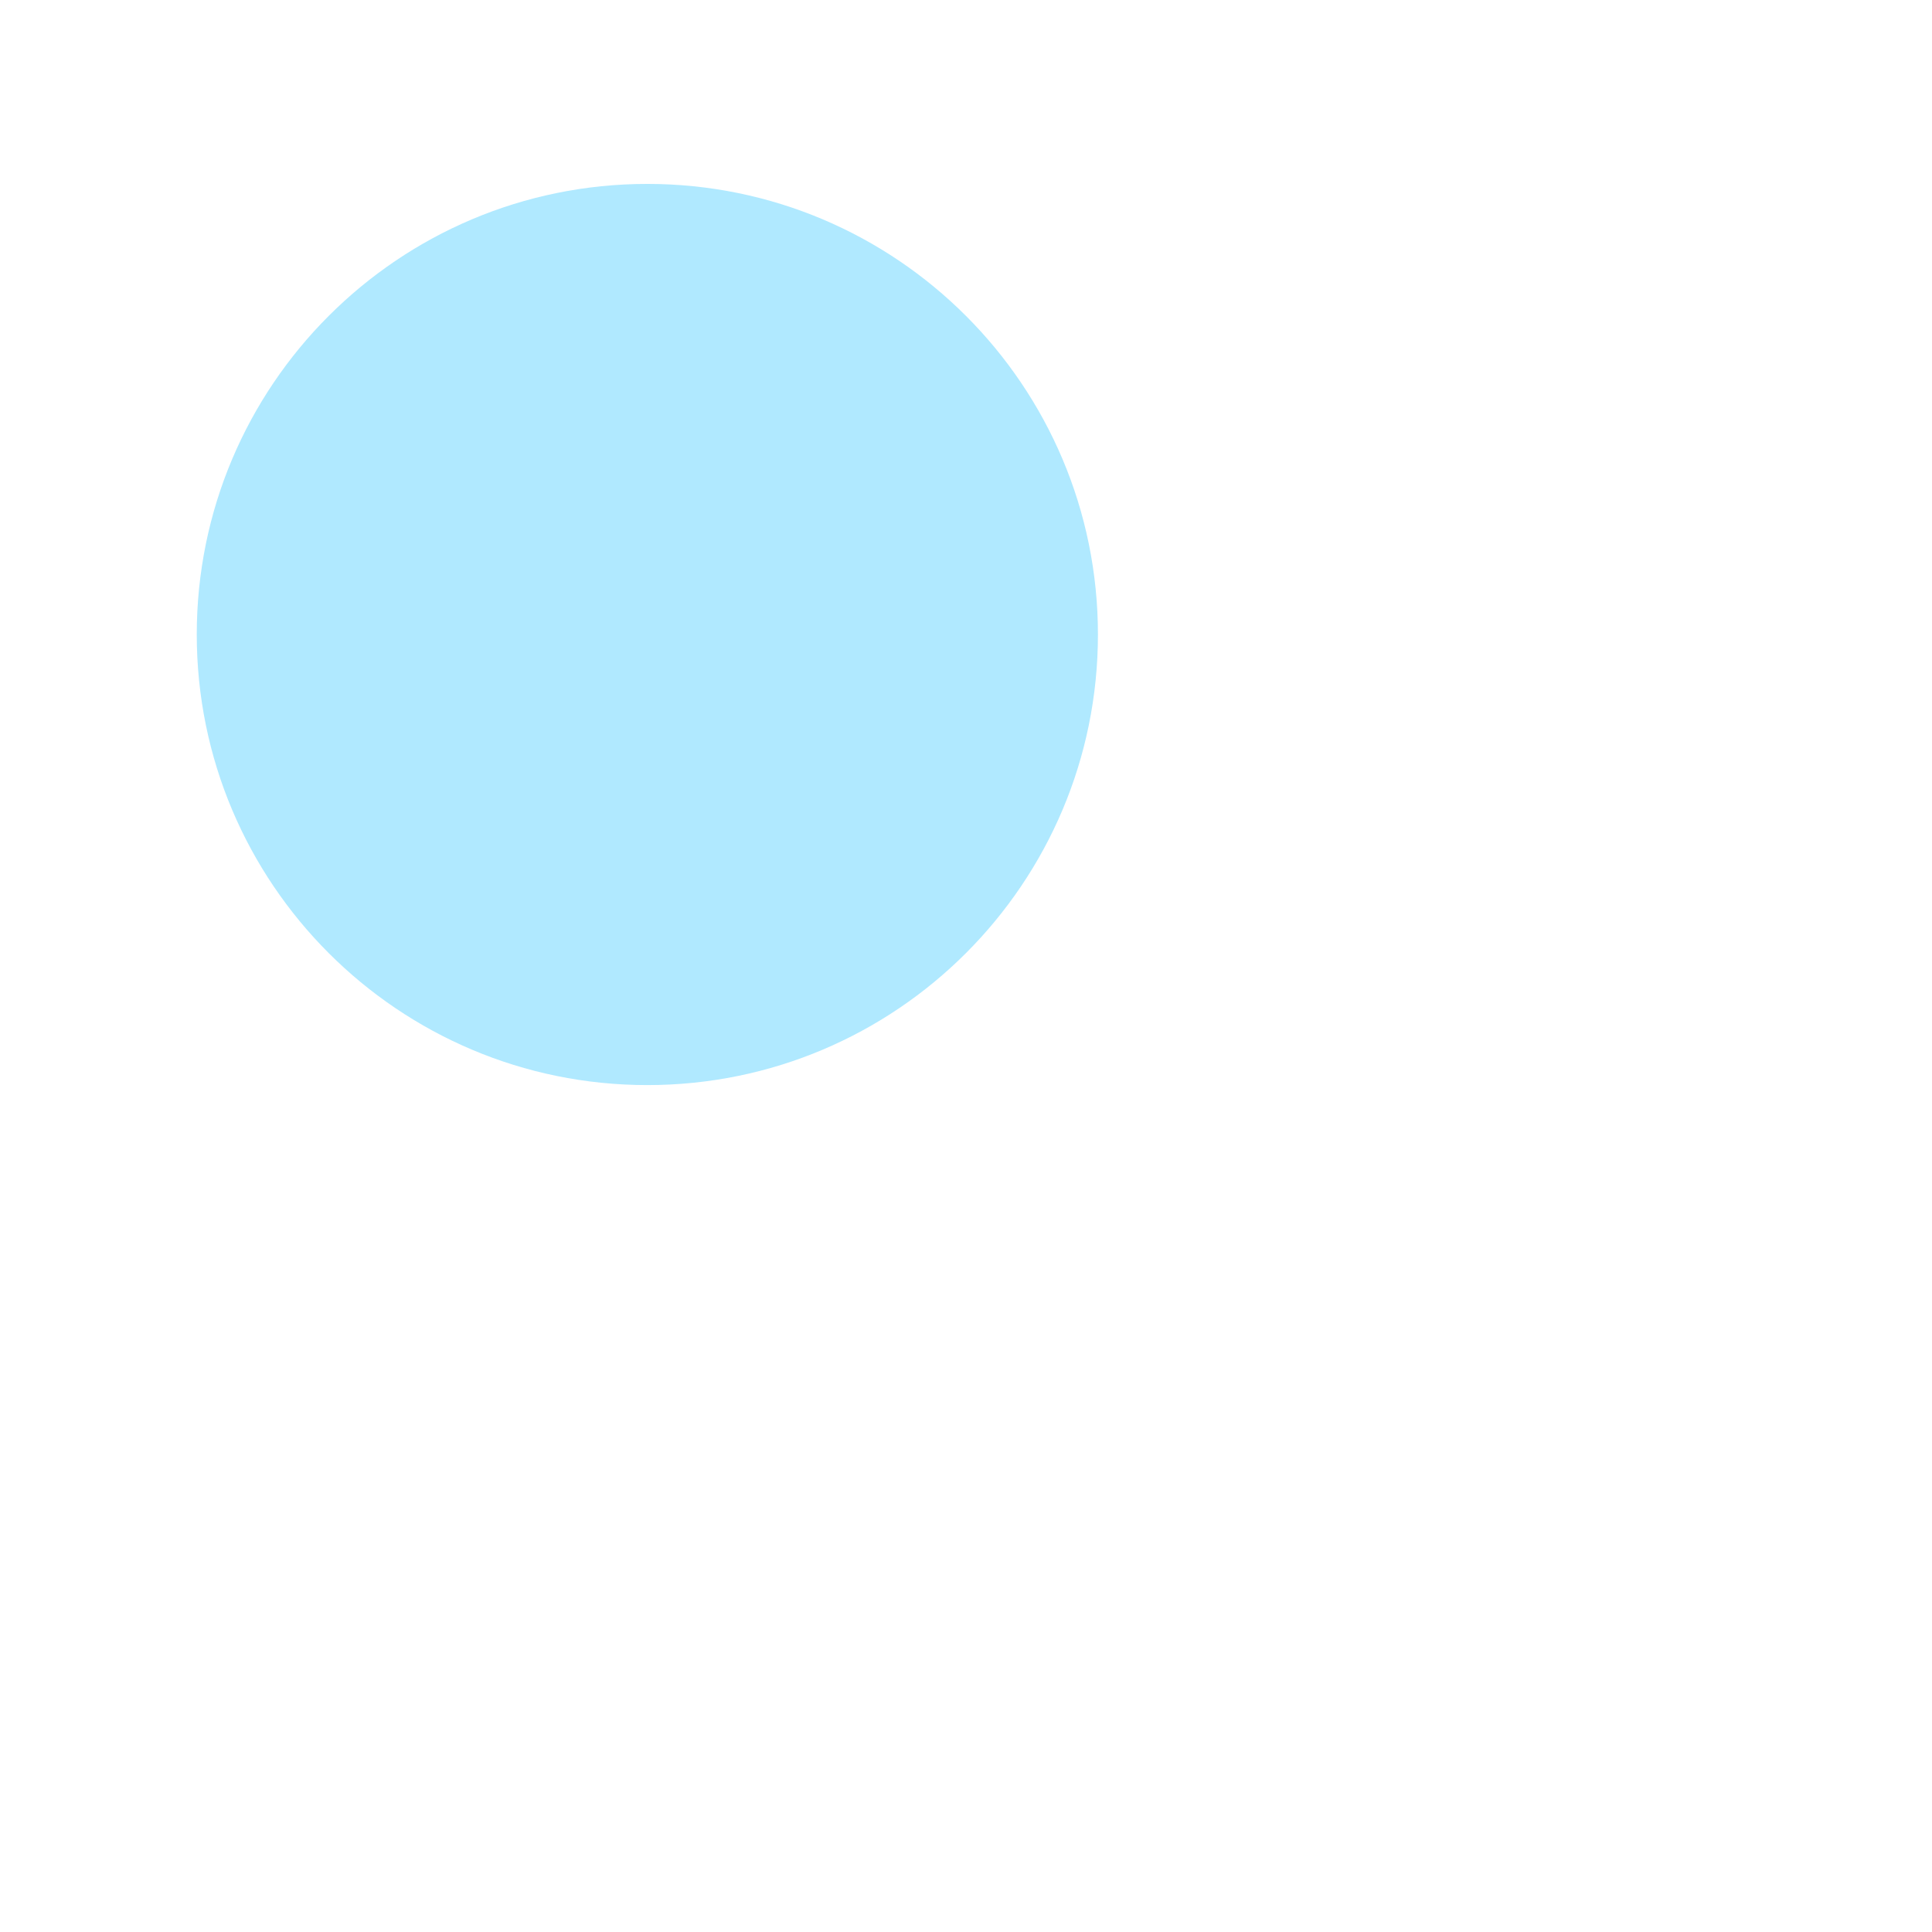
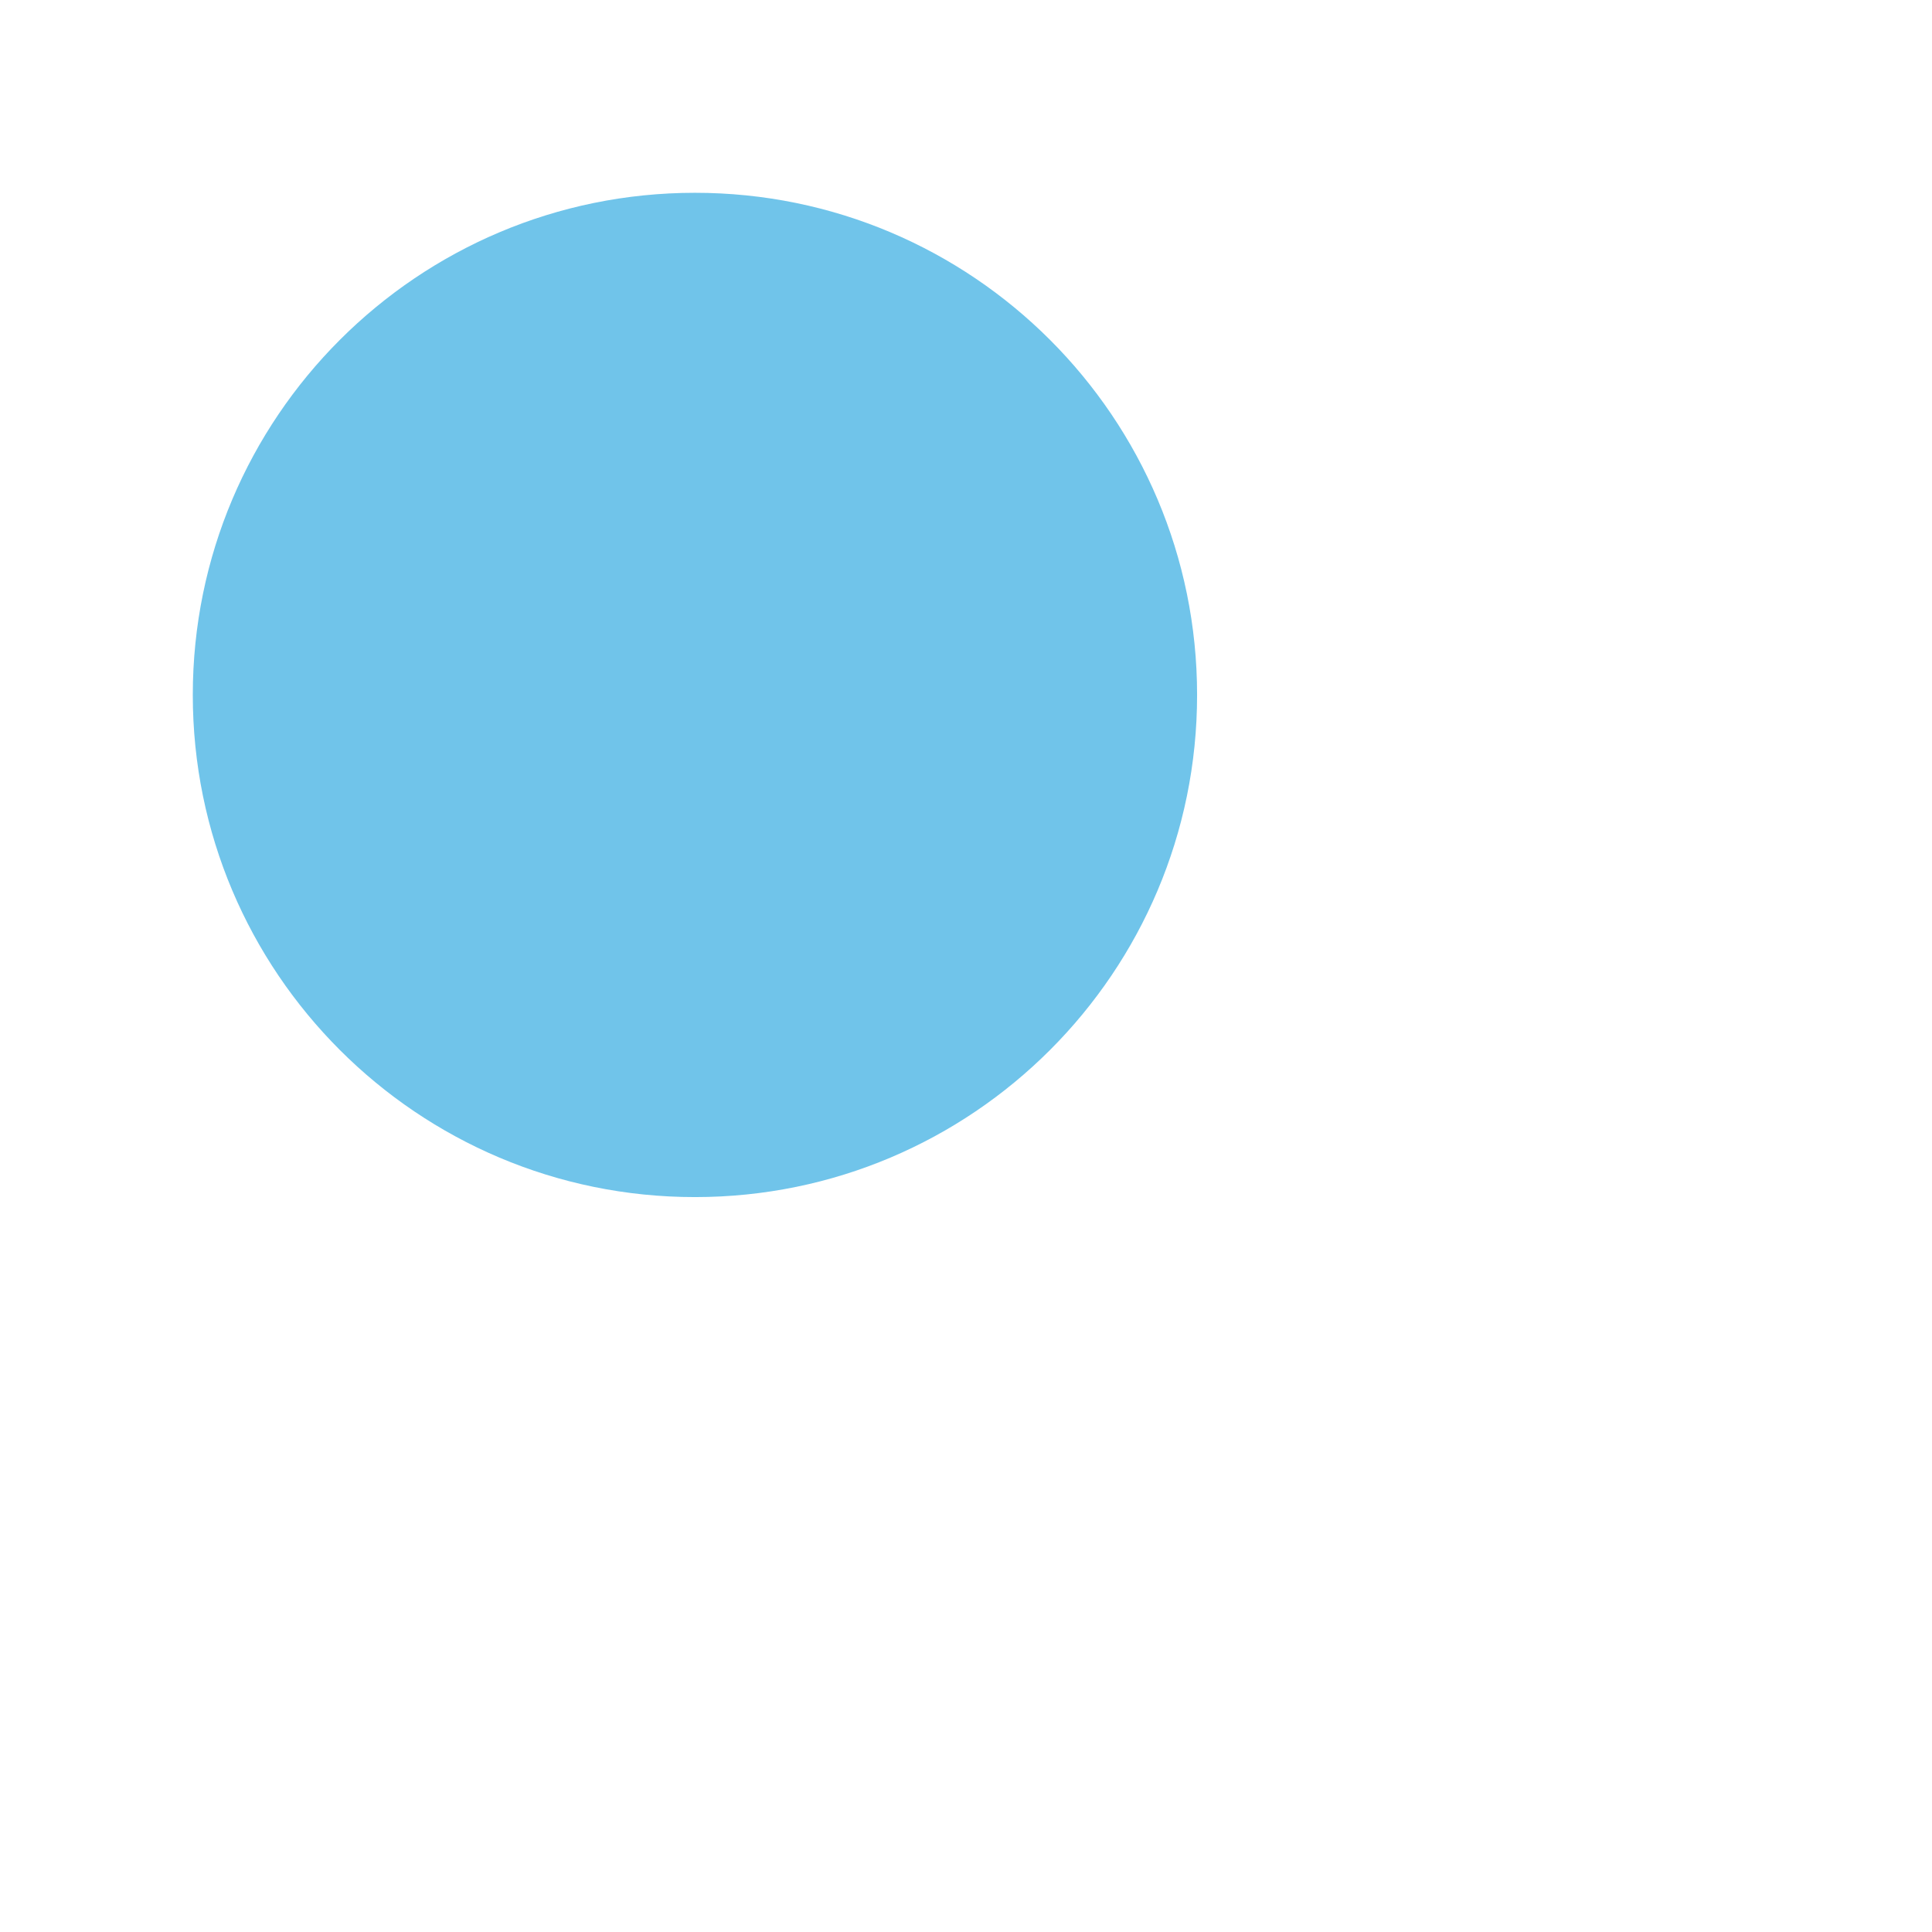
<svg xmlns="http://www.w3.org/2000/svg" version="1.1" x="0px" y="0px" viewBox="0 0 512 512" enable-background="new 0 0 512 512" xml:space="preserve">
  <g id="Layer_3">
-     <circle fill="#B0E9FF" cx="171.553" cy="168.149" r="119.41" />
+     <circle fill="#70C4EA" cx="184.167" cy="184.167" r="133.074" />
  </g>
  <g id="Layer_1">
</g>
</svg>
